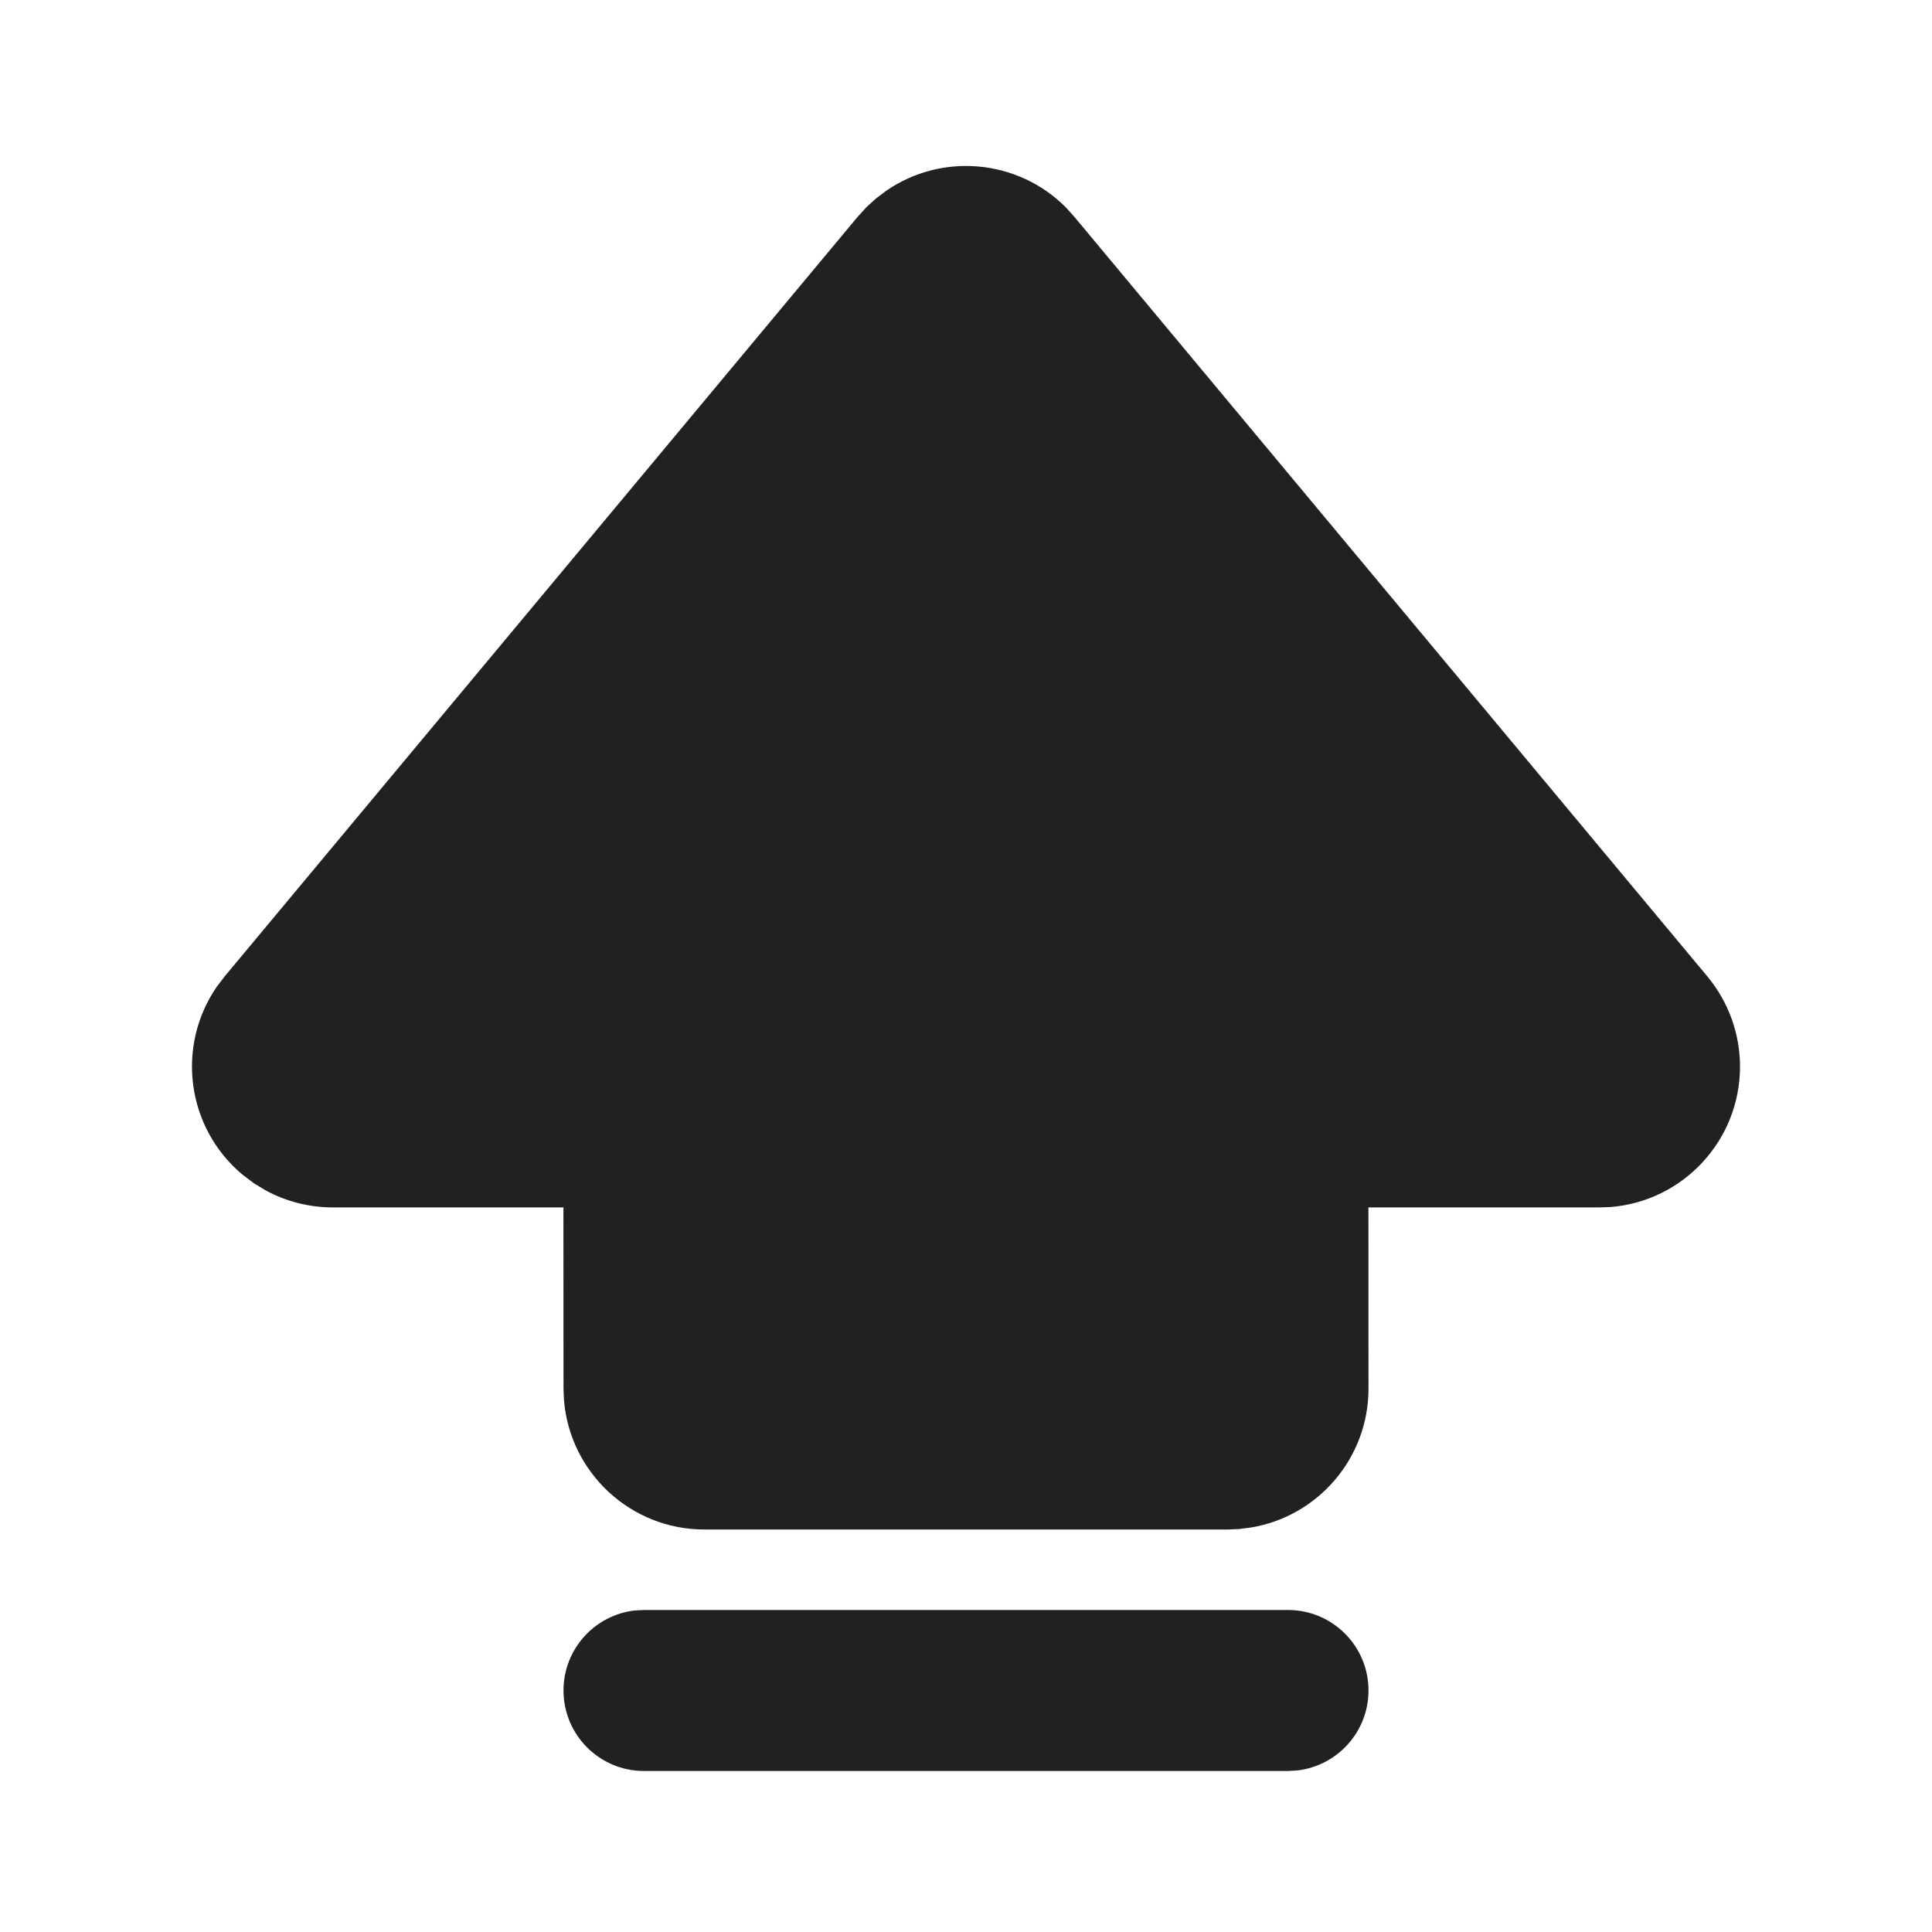
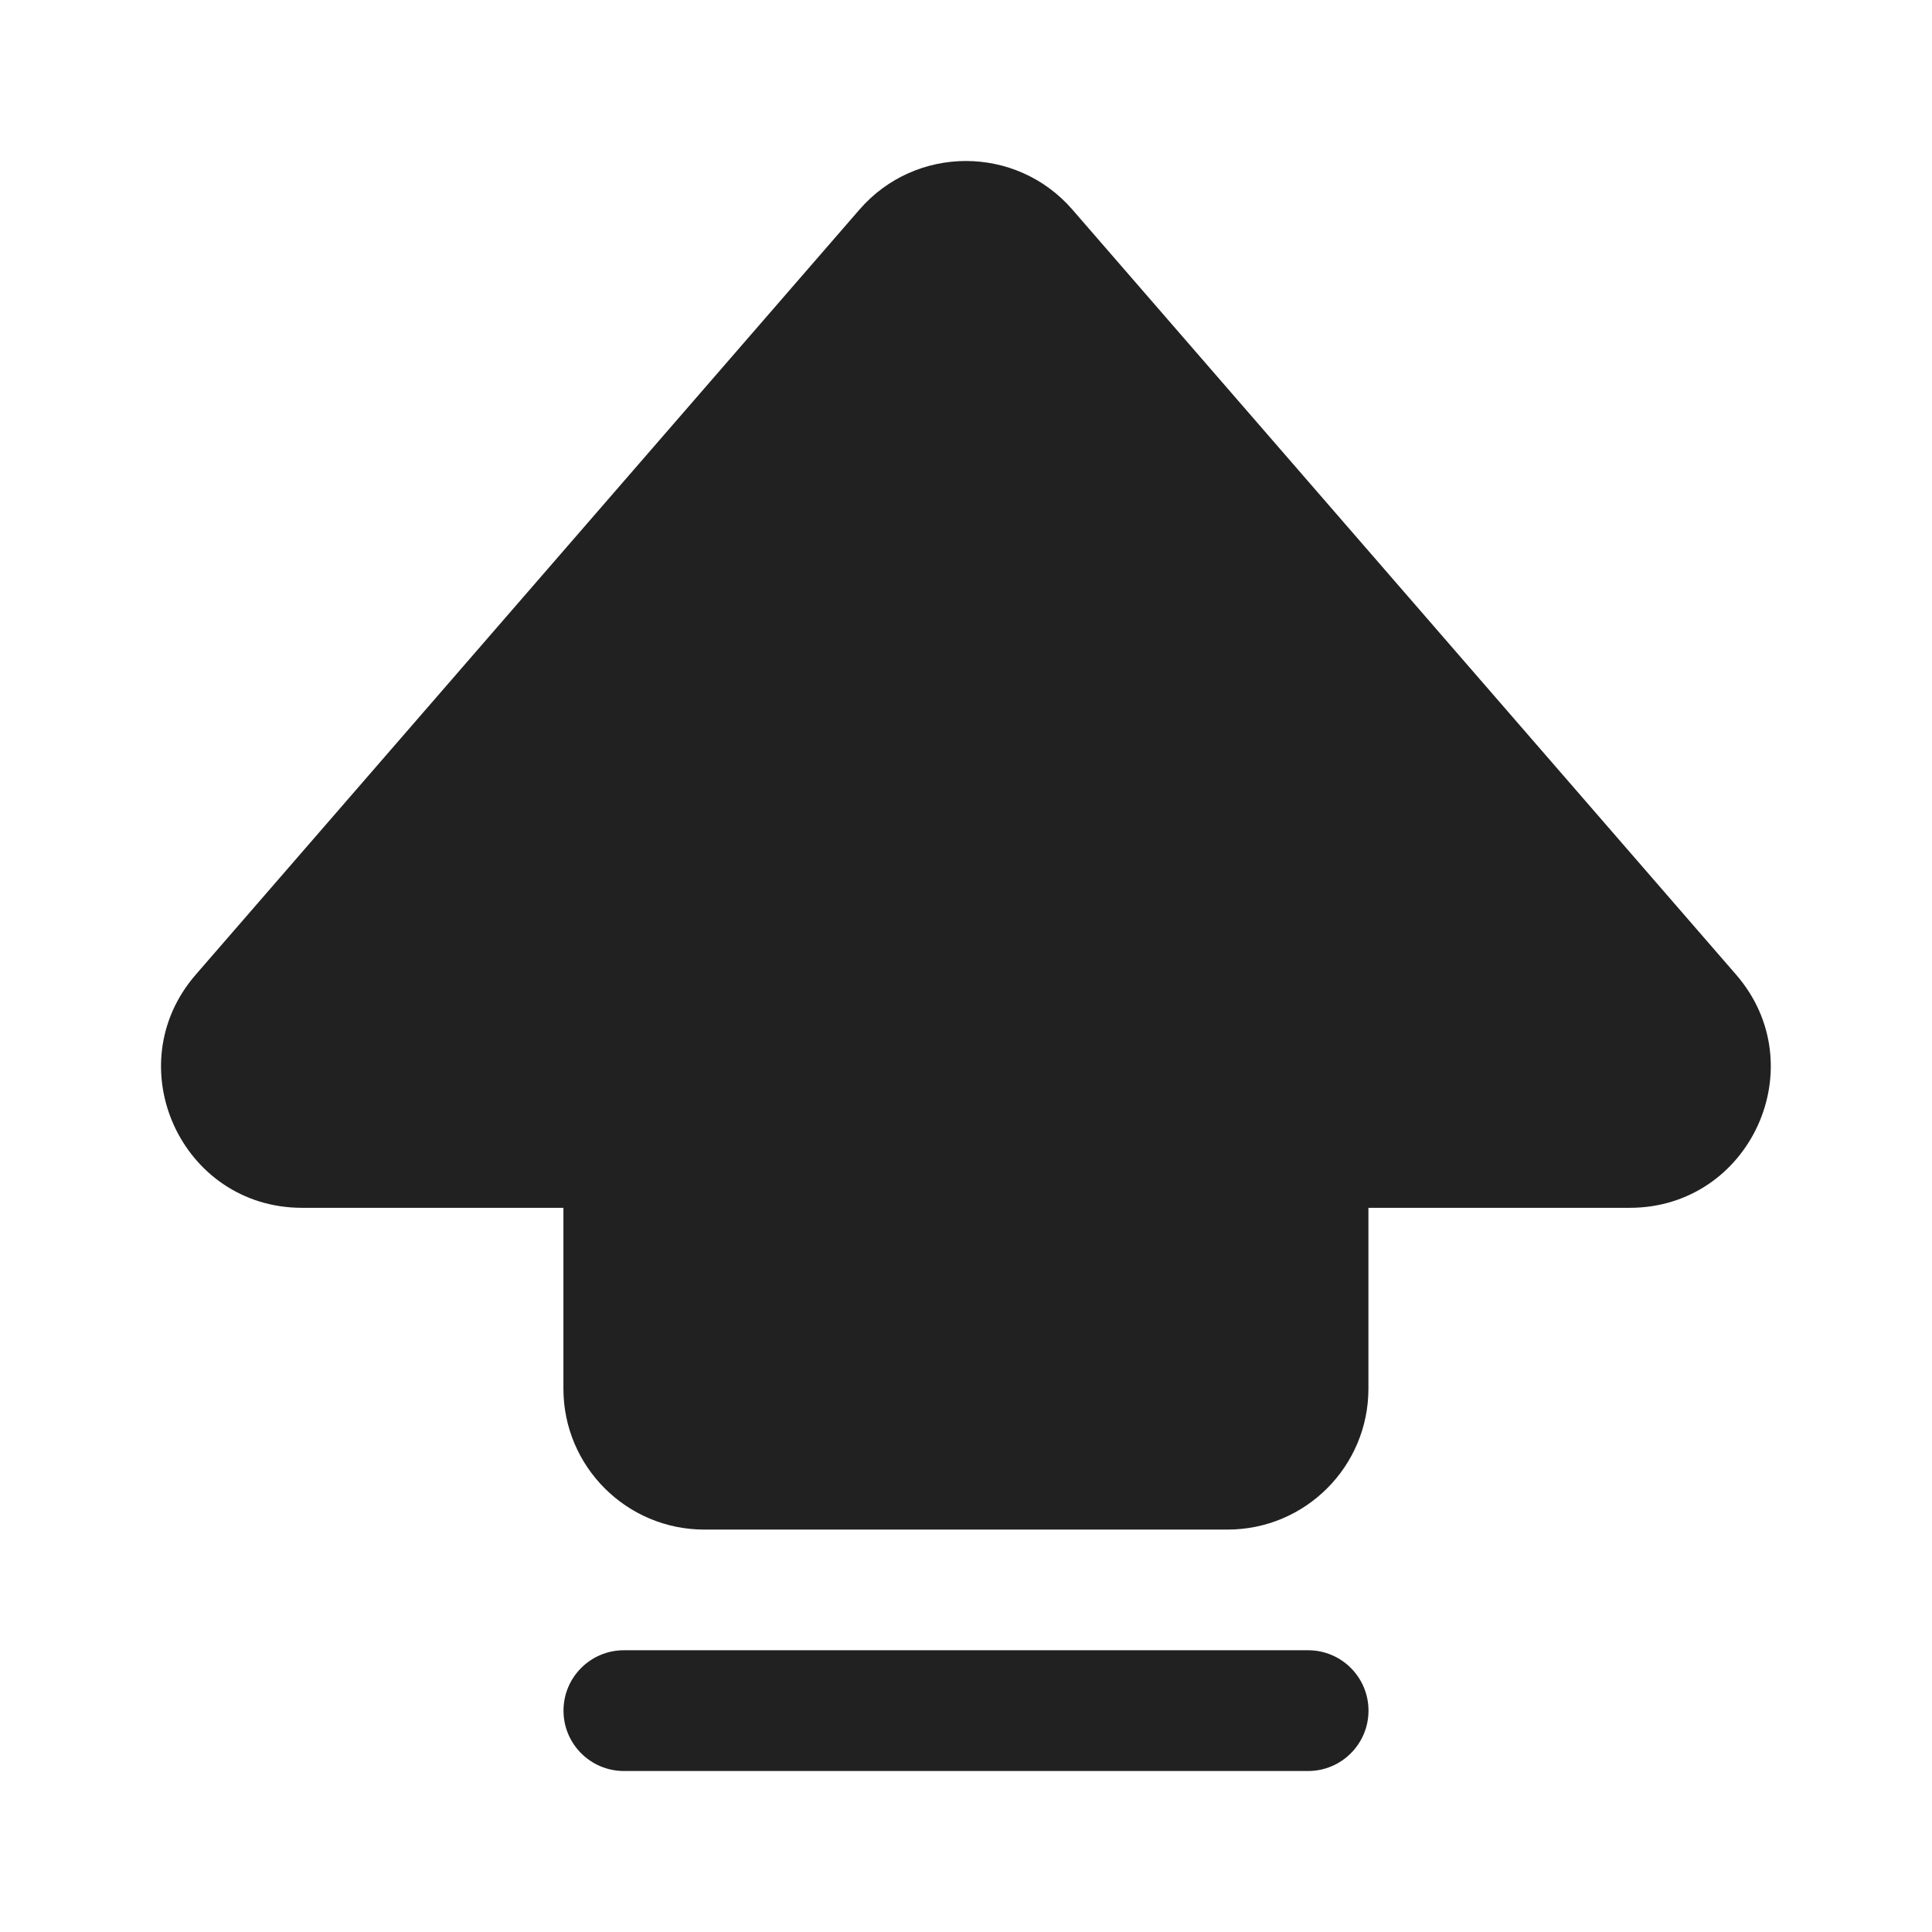
<svg xmlns="http://www.w3.org/2000/svg" width="24" height="24" viewBox="0 0 24 24" fill="none">
-   <path d="M16 20C16.552 20 17 20.447 17 21C17 21.512 16.614 21.935 16.117 21.993L16 22H8C7.448 22 7 21.552 7 21C7 20.487 7.386 20.064 7.883 20.006L8 20H16ZM11.007 2.371C11.7 1.892 12.641 1.977 13.237 2.573L13.344 2.691L21.209 12.129C21.471 12.444 21.615 12.84 21.615 13.249C21.615 14.168 20.908 14.921 20.009 14.994L19.865 14.999H16.999L17 17.25C17 18.117 16.369 18.837 15.542 18.975L15.393 18.994L15.25 19H8.75C7.832 19 7.079 18.292 7.006 17.393L7 17.25L6.999 14.999H4.135C3.843 14.999 3.557 14.926 3.303 14.789L3.154 14.699L3.015 14.594C2.313 14.009 2.185 12.993 2.694 12.256L2.791 12.129L10.656 2.691L10.763 2.574L10.88 2.467L11.007 2.371Z" fill="#212121" />
+   <path d="M13.321 2.603C12.623 1.799 11.375 1.799 10.677 2.603L2.432 12.107C1.449 13.24 2.253 15.004 3.753 15.004H6.999V17.251C6.999 18.217 7.783 19.001 8.749 19.001H15.249C16.216 19.001 16.999 18.217 16.999 17.251V15.004H20.244C21.744 15.004 22.549 13.24 21.566 12.107L13.321 2.603ZM7.75 20.5C7.336 20.5 7 20.836 7 21.25C7 21.664 7.336 22 7.75 22H16.25C16.664 22 17 21.664 17 21.25C17 20.836 16.664 20.5 16.25 20.5H7.75Z" fill="#212121" />
</svg>
